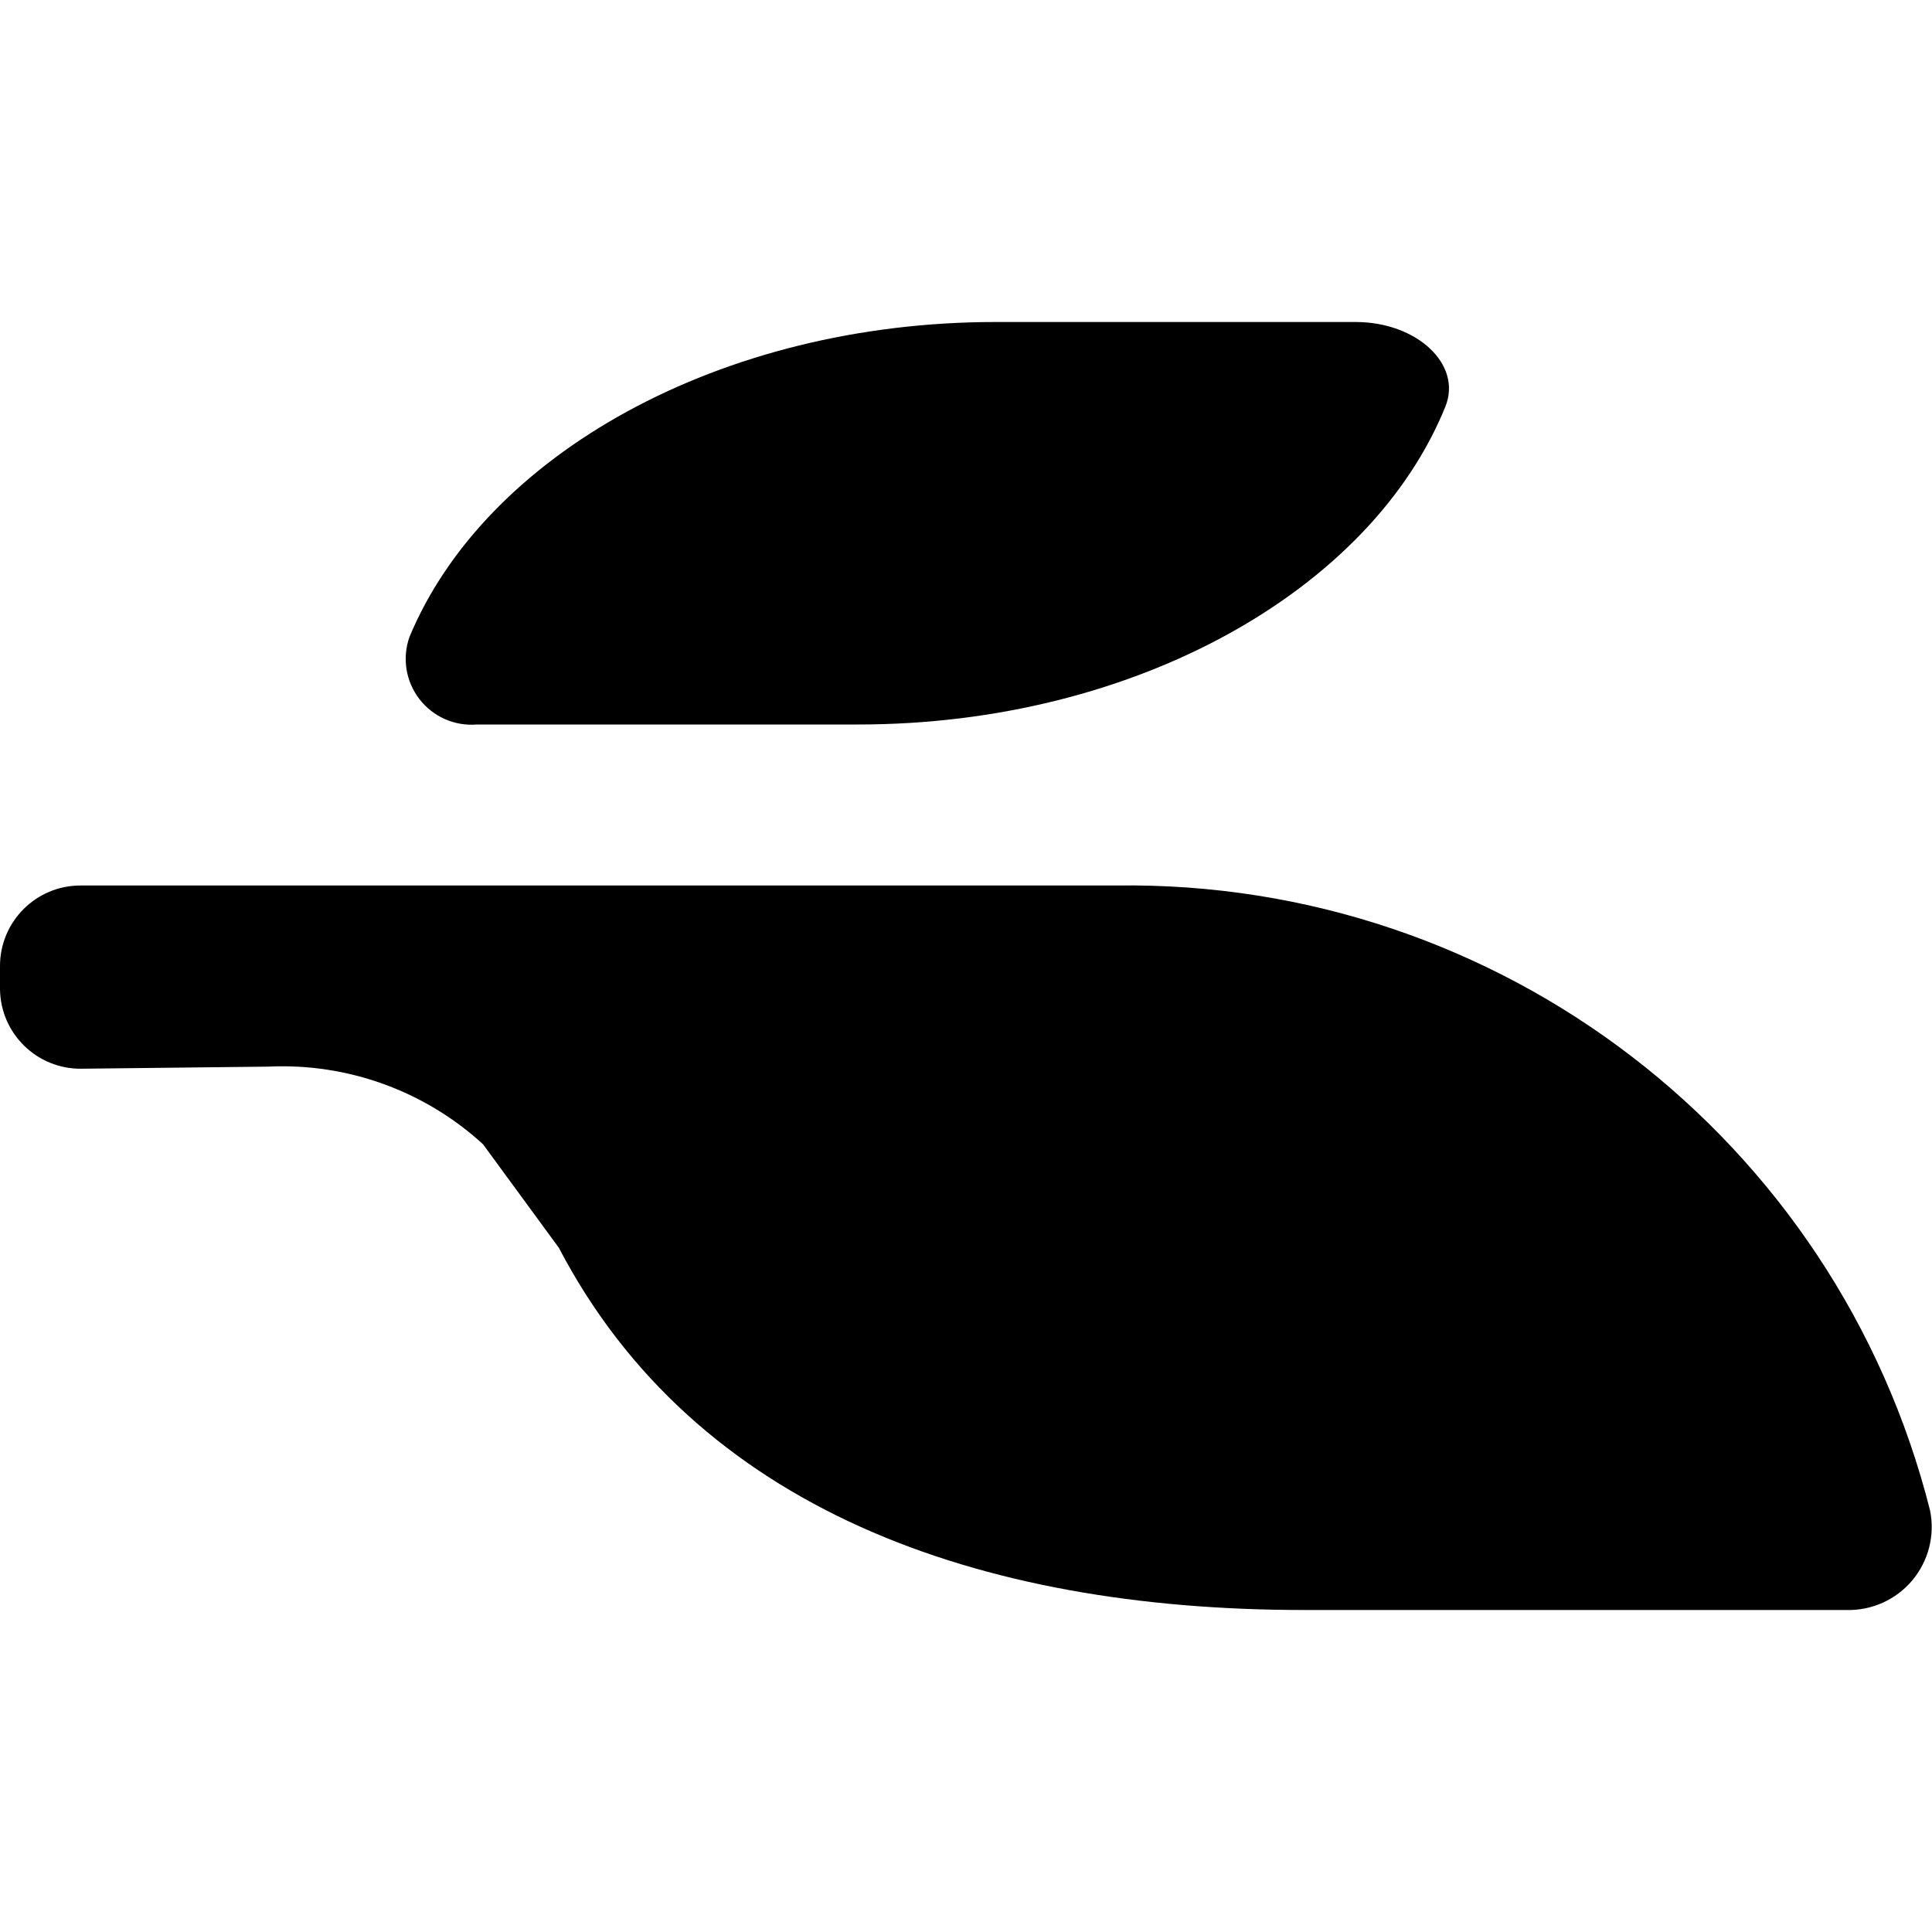
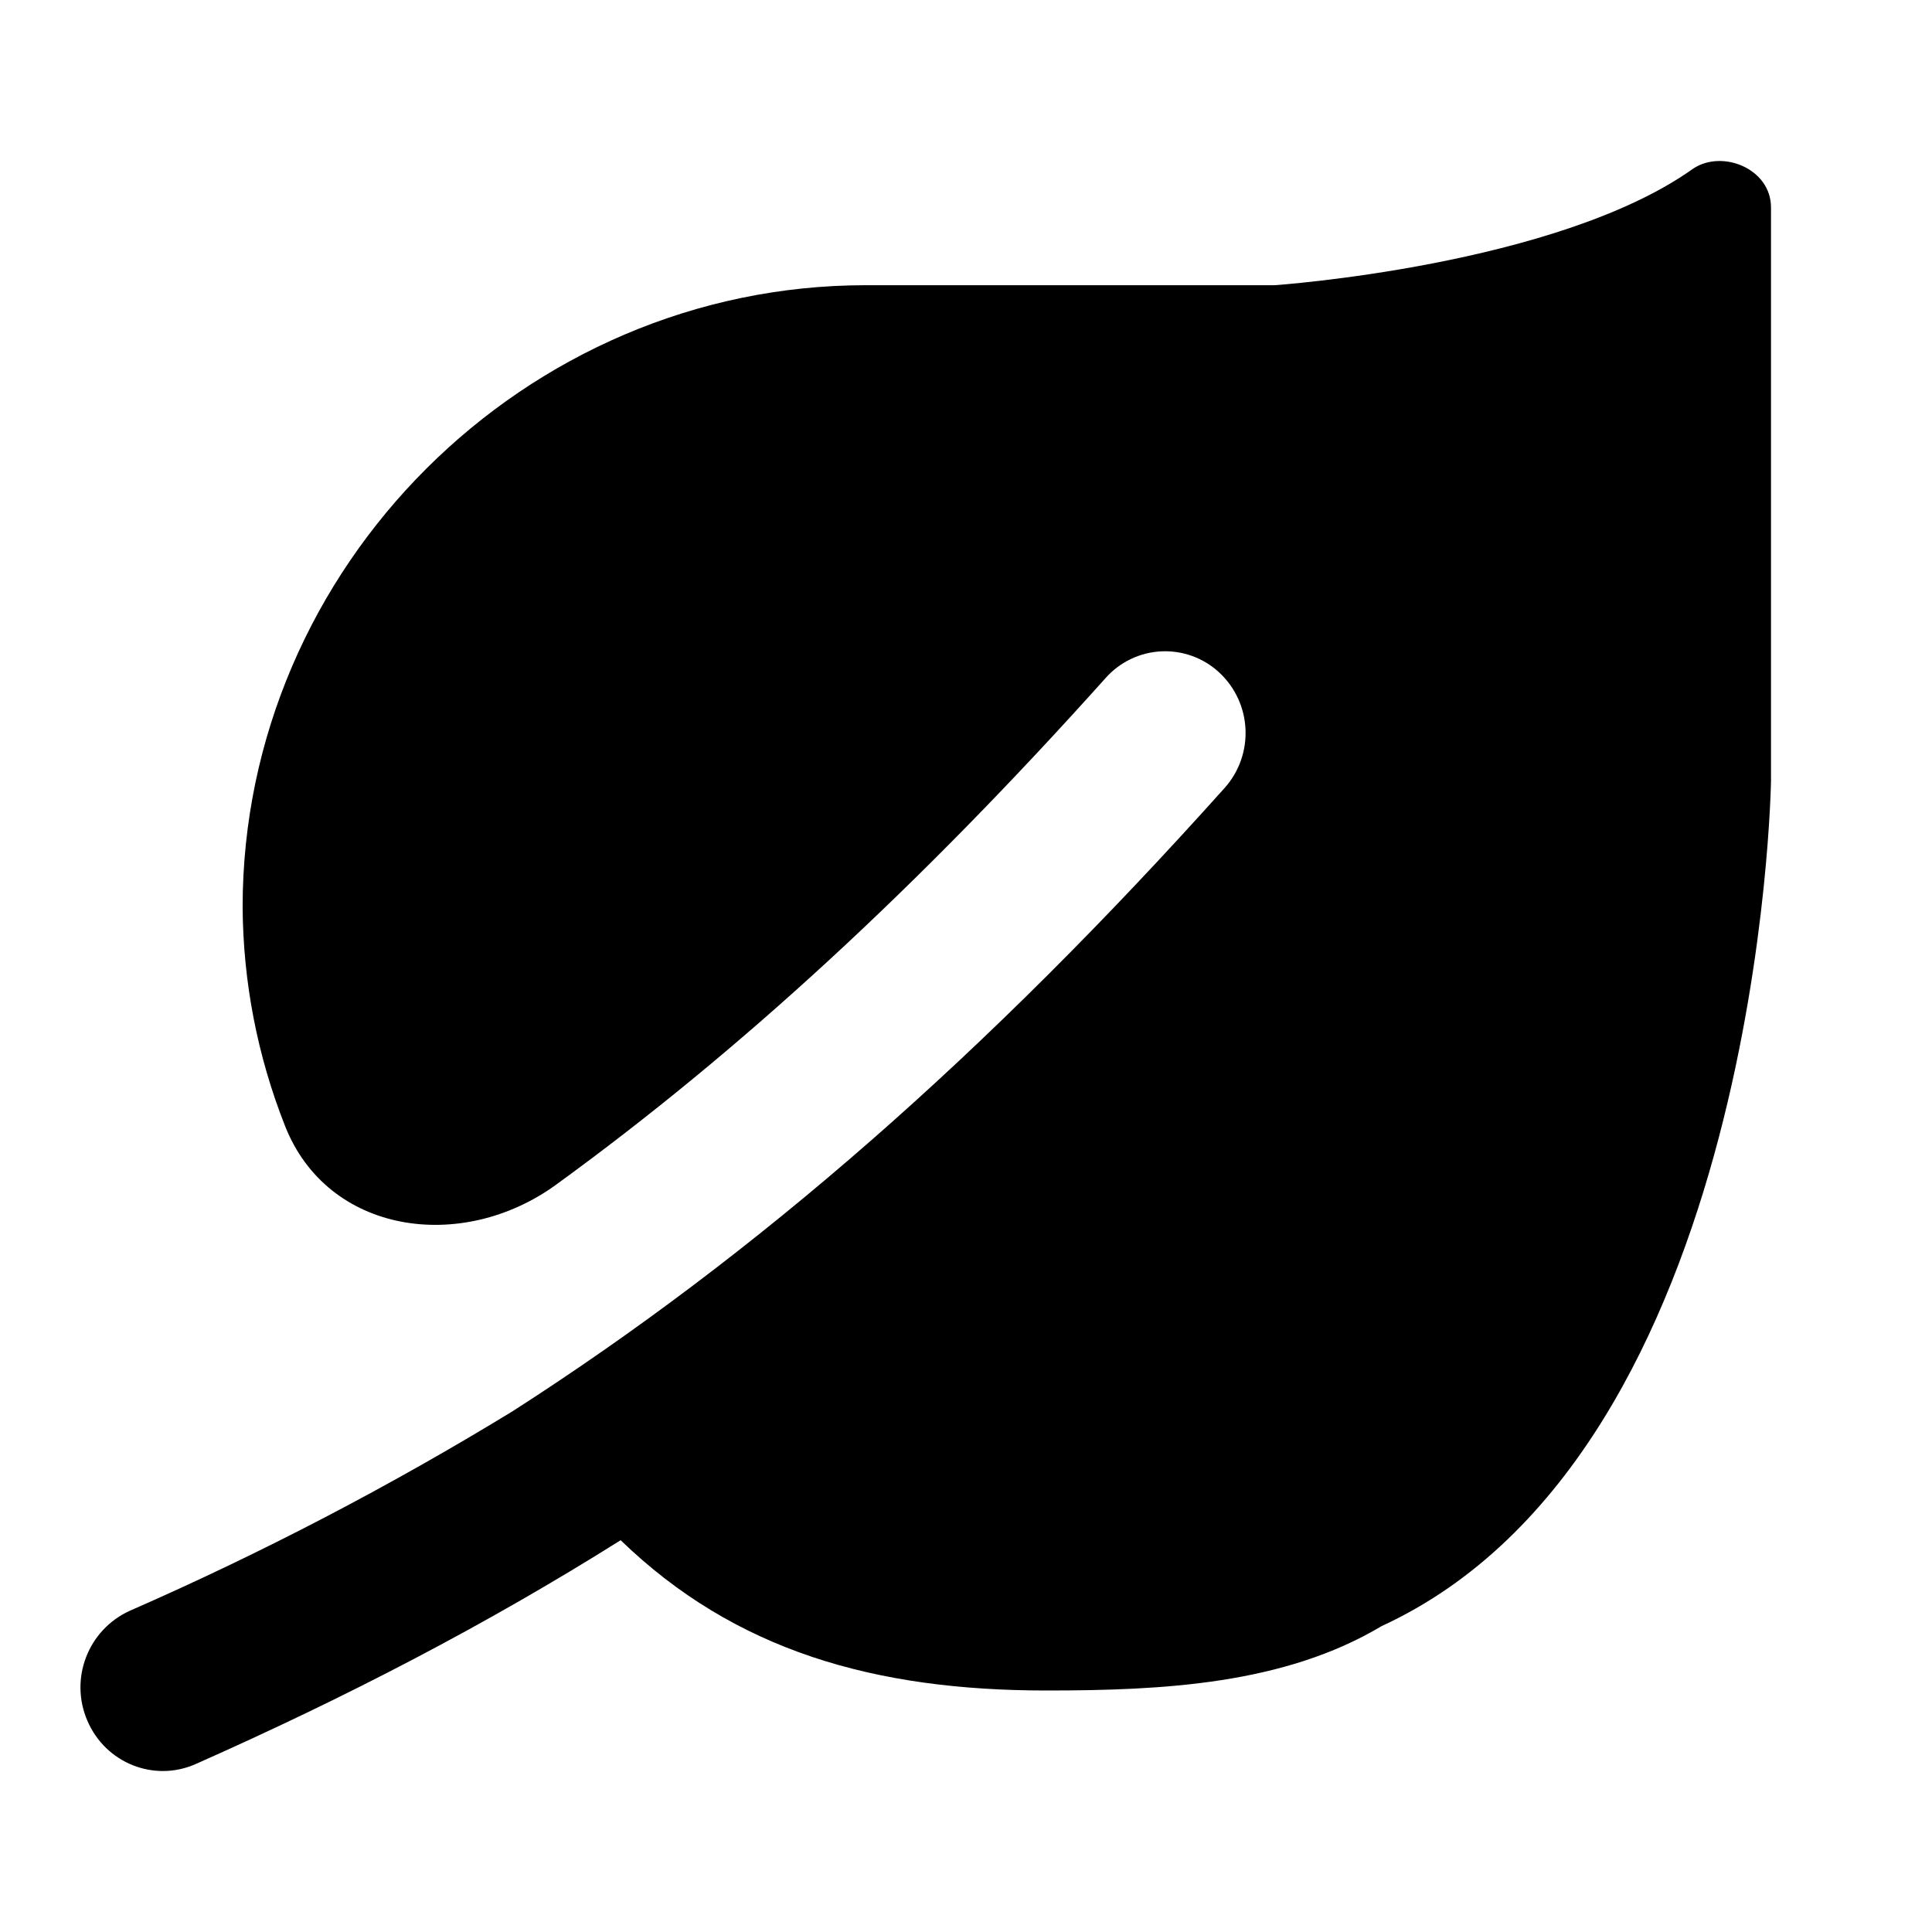
<svg xmlns="http://www.w3.org/2000/svg" viewBox="0 0 24 24">
-   <path d="M16.84 4c.76 0 1.327.526 1.115 1.051C17.035 7.325 14.105 9 10.658 9H5.926a.818.818 0 0 1-.84-1.086C6.023 5.657 8.94 4 12.37 4zm-2.971 7a10.275 10.275 0 0 1 10.107 7.764A1.032 1.032 0 0 1 22.936 20H16.2c-4.05 0-7.562-1.256-9.258-4.5L6 14.214a3.69 3.69 0 0 0-2.667-.964l-2.322.026A1 1 0 0 1 0 12.287V12a1 1 0 0 1 1-1z" />
+   <path d="M15.833 3.543s3.507-.241 5.2-1.448c.362-.242.967 0 .967.482V9.7s-.12 8.328-4.837 10.5c-1.21.723-2.713.8-4.163.8-2.14 0-3.872-.495-5.29-1.867-1.675 1.053-3.411 1.952-5.278 2.78-.517.23-1.12-.01-1.346-.536a1.045 1.045 0 0 1 .528-1.368 39.483 39.483 0 0 0 4.752-2.477c3.04-1.95 5.876-4.428 8.847-7.744a1.026 1.026 0 0 0-.066-1.433.988.988 0 0 0-1.412.067c-2.323 2.592-4.539 4.633-6.829 6.296-1.172.851-2.839.614-3.367-.736a7.511 7.511 0 0 1-.525-2.714c0-4.225 3.507-7.725 7.74-7.725h5.079z" />
</svg>
